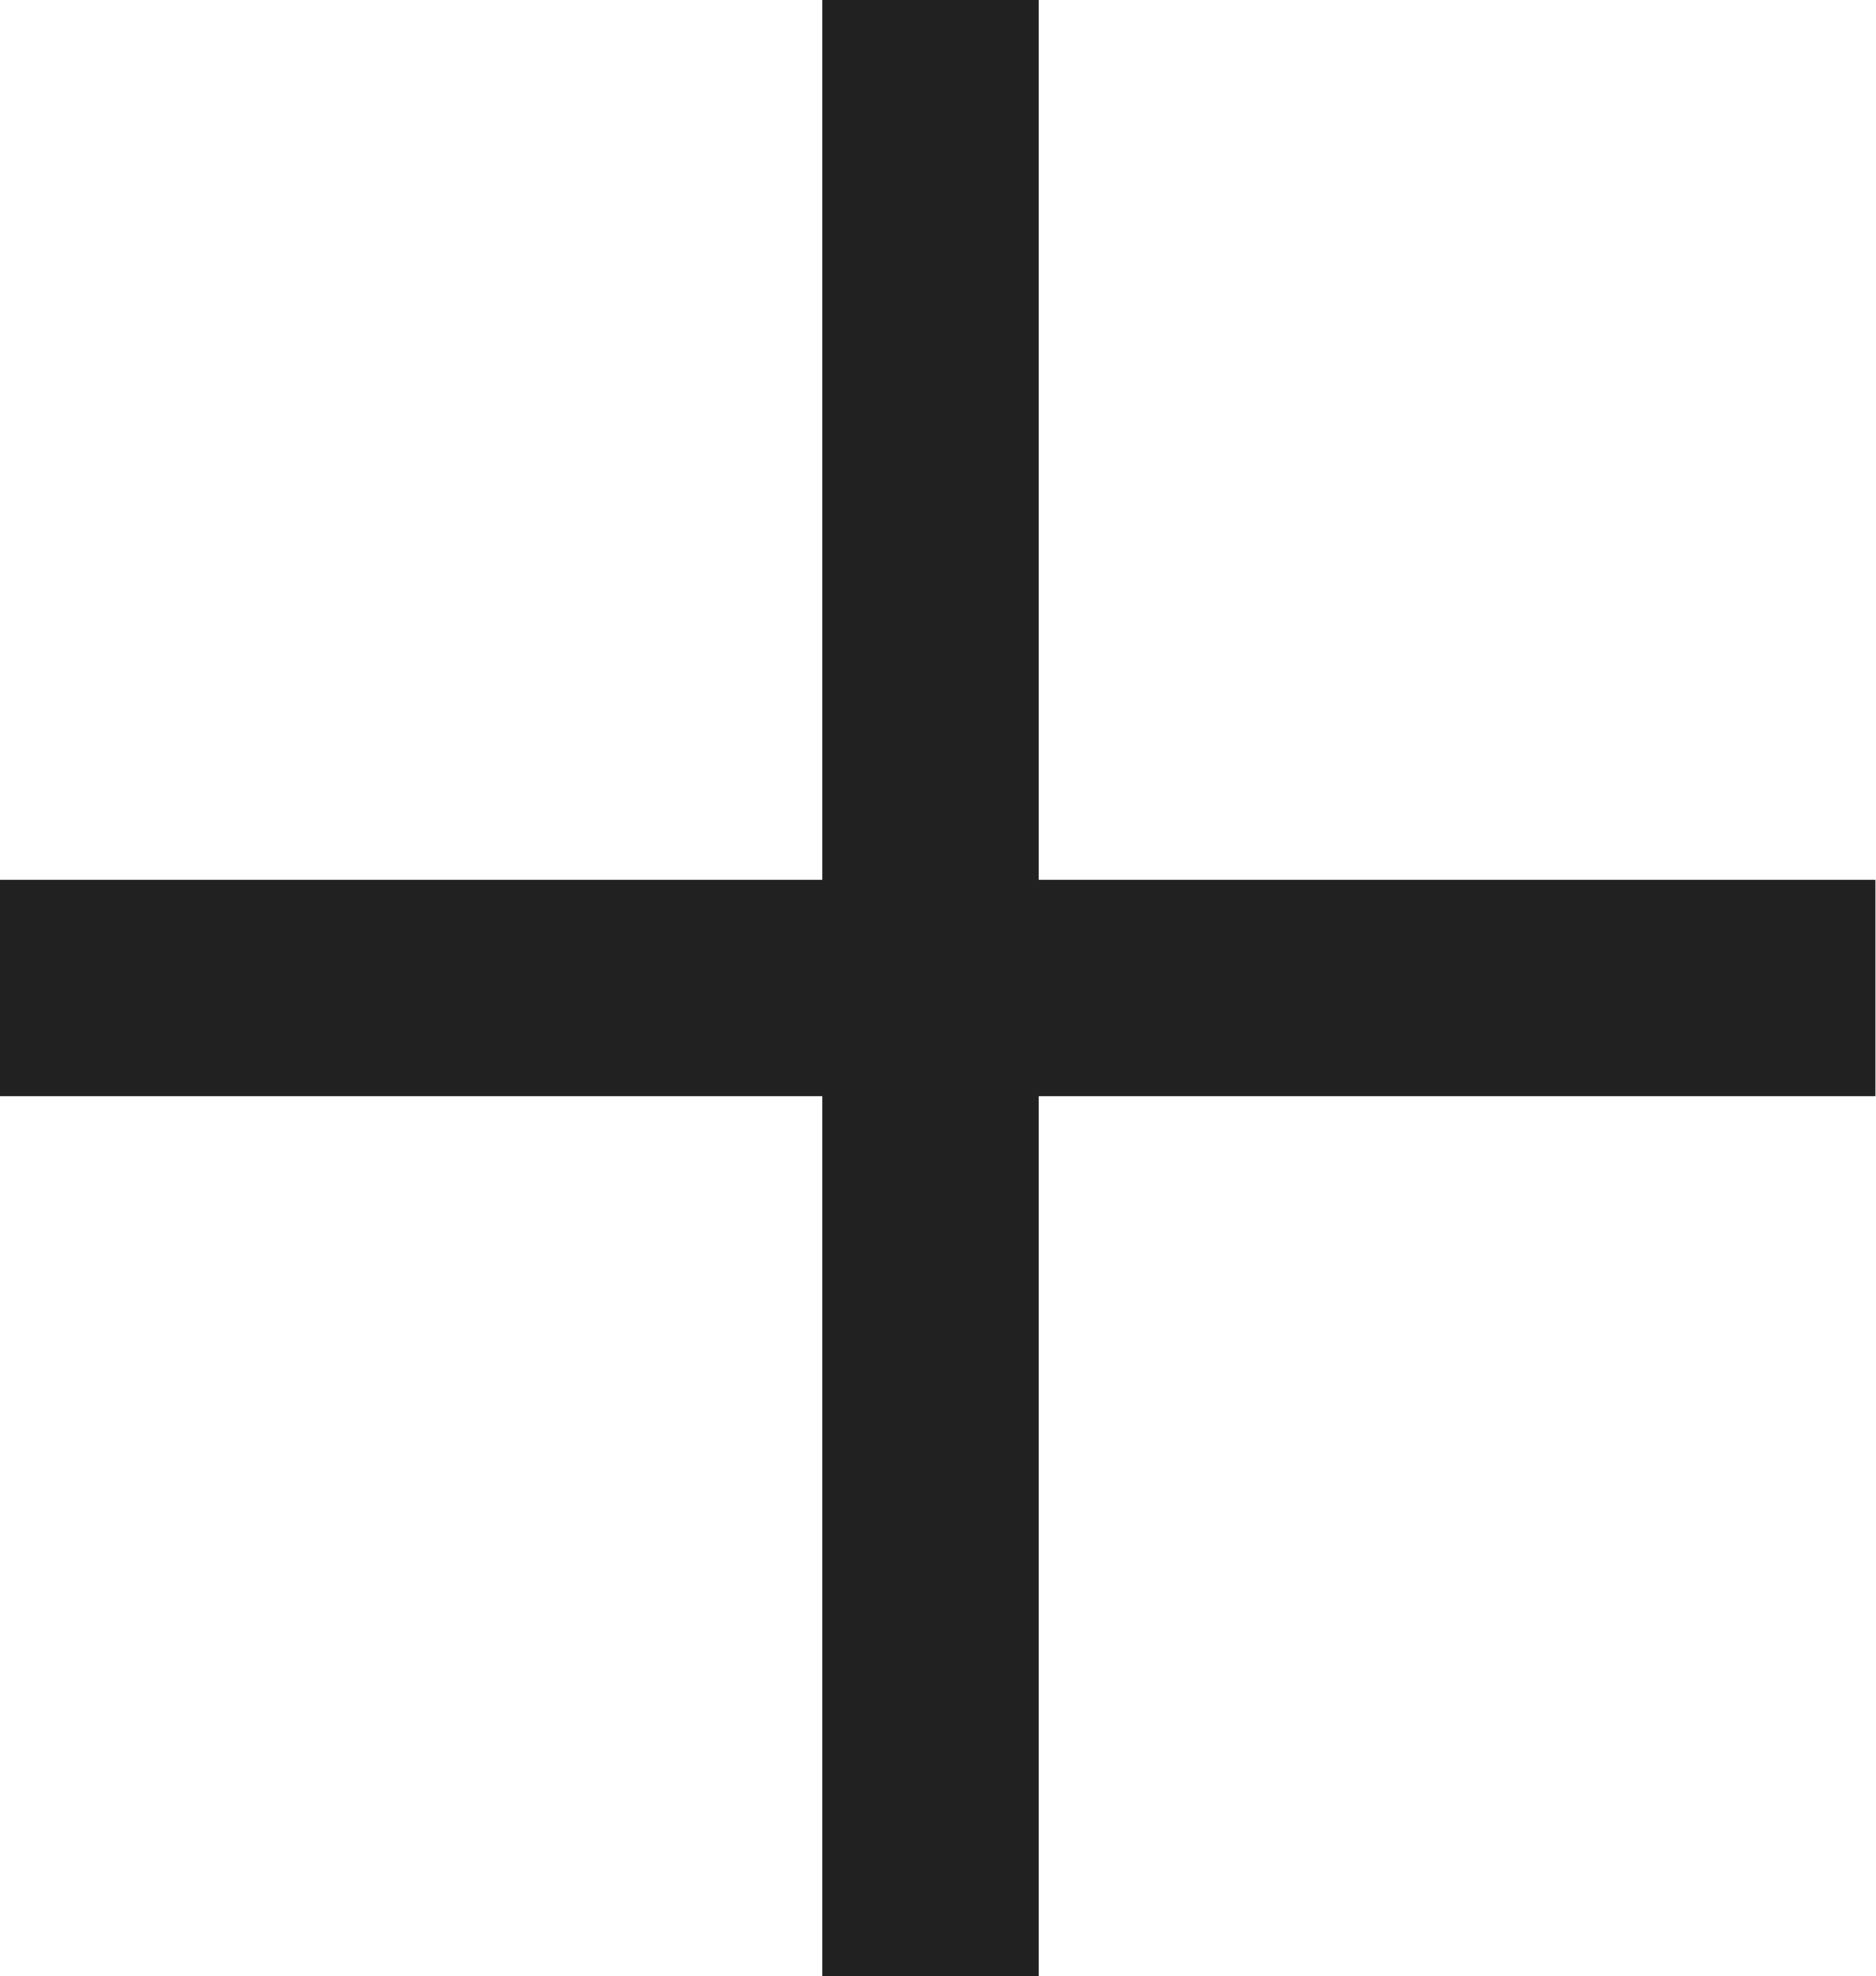
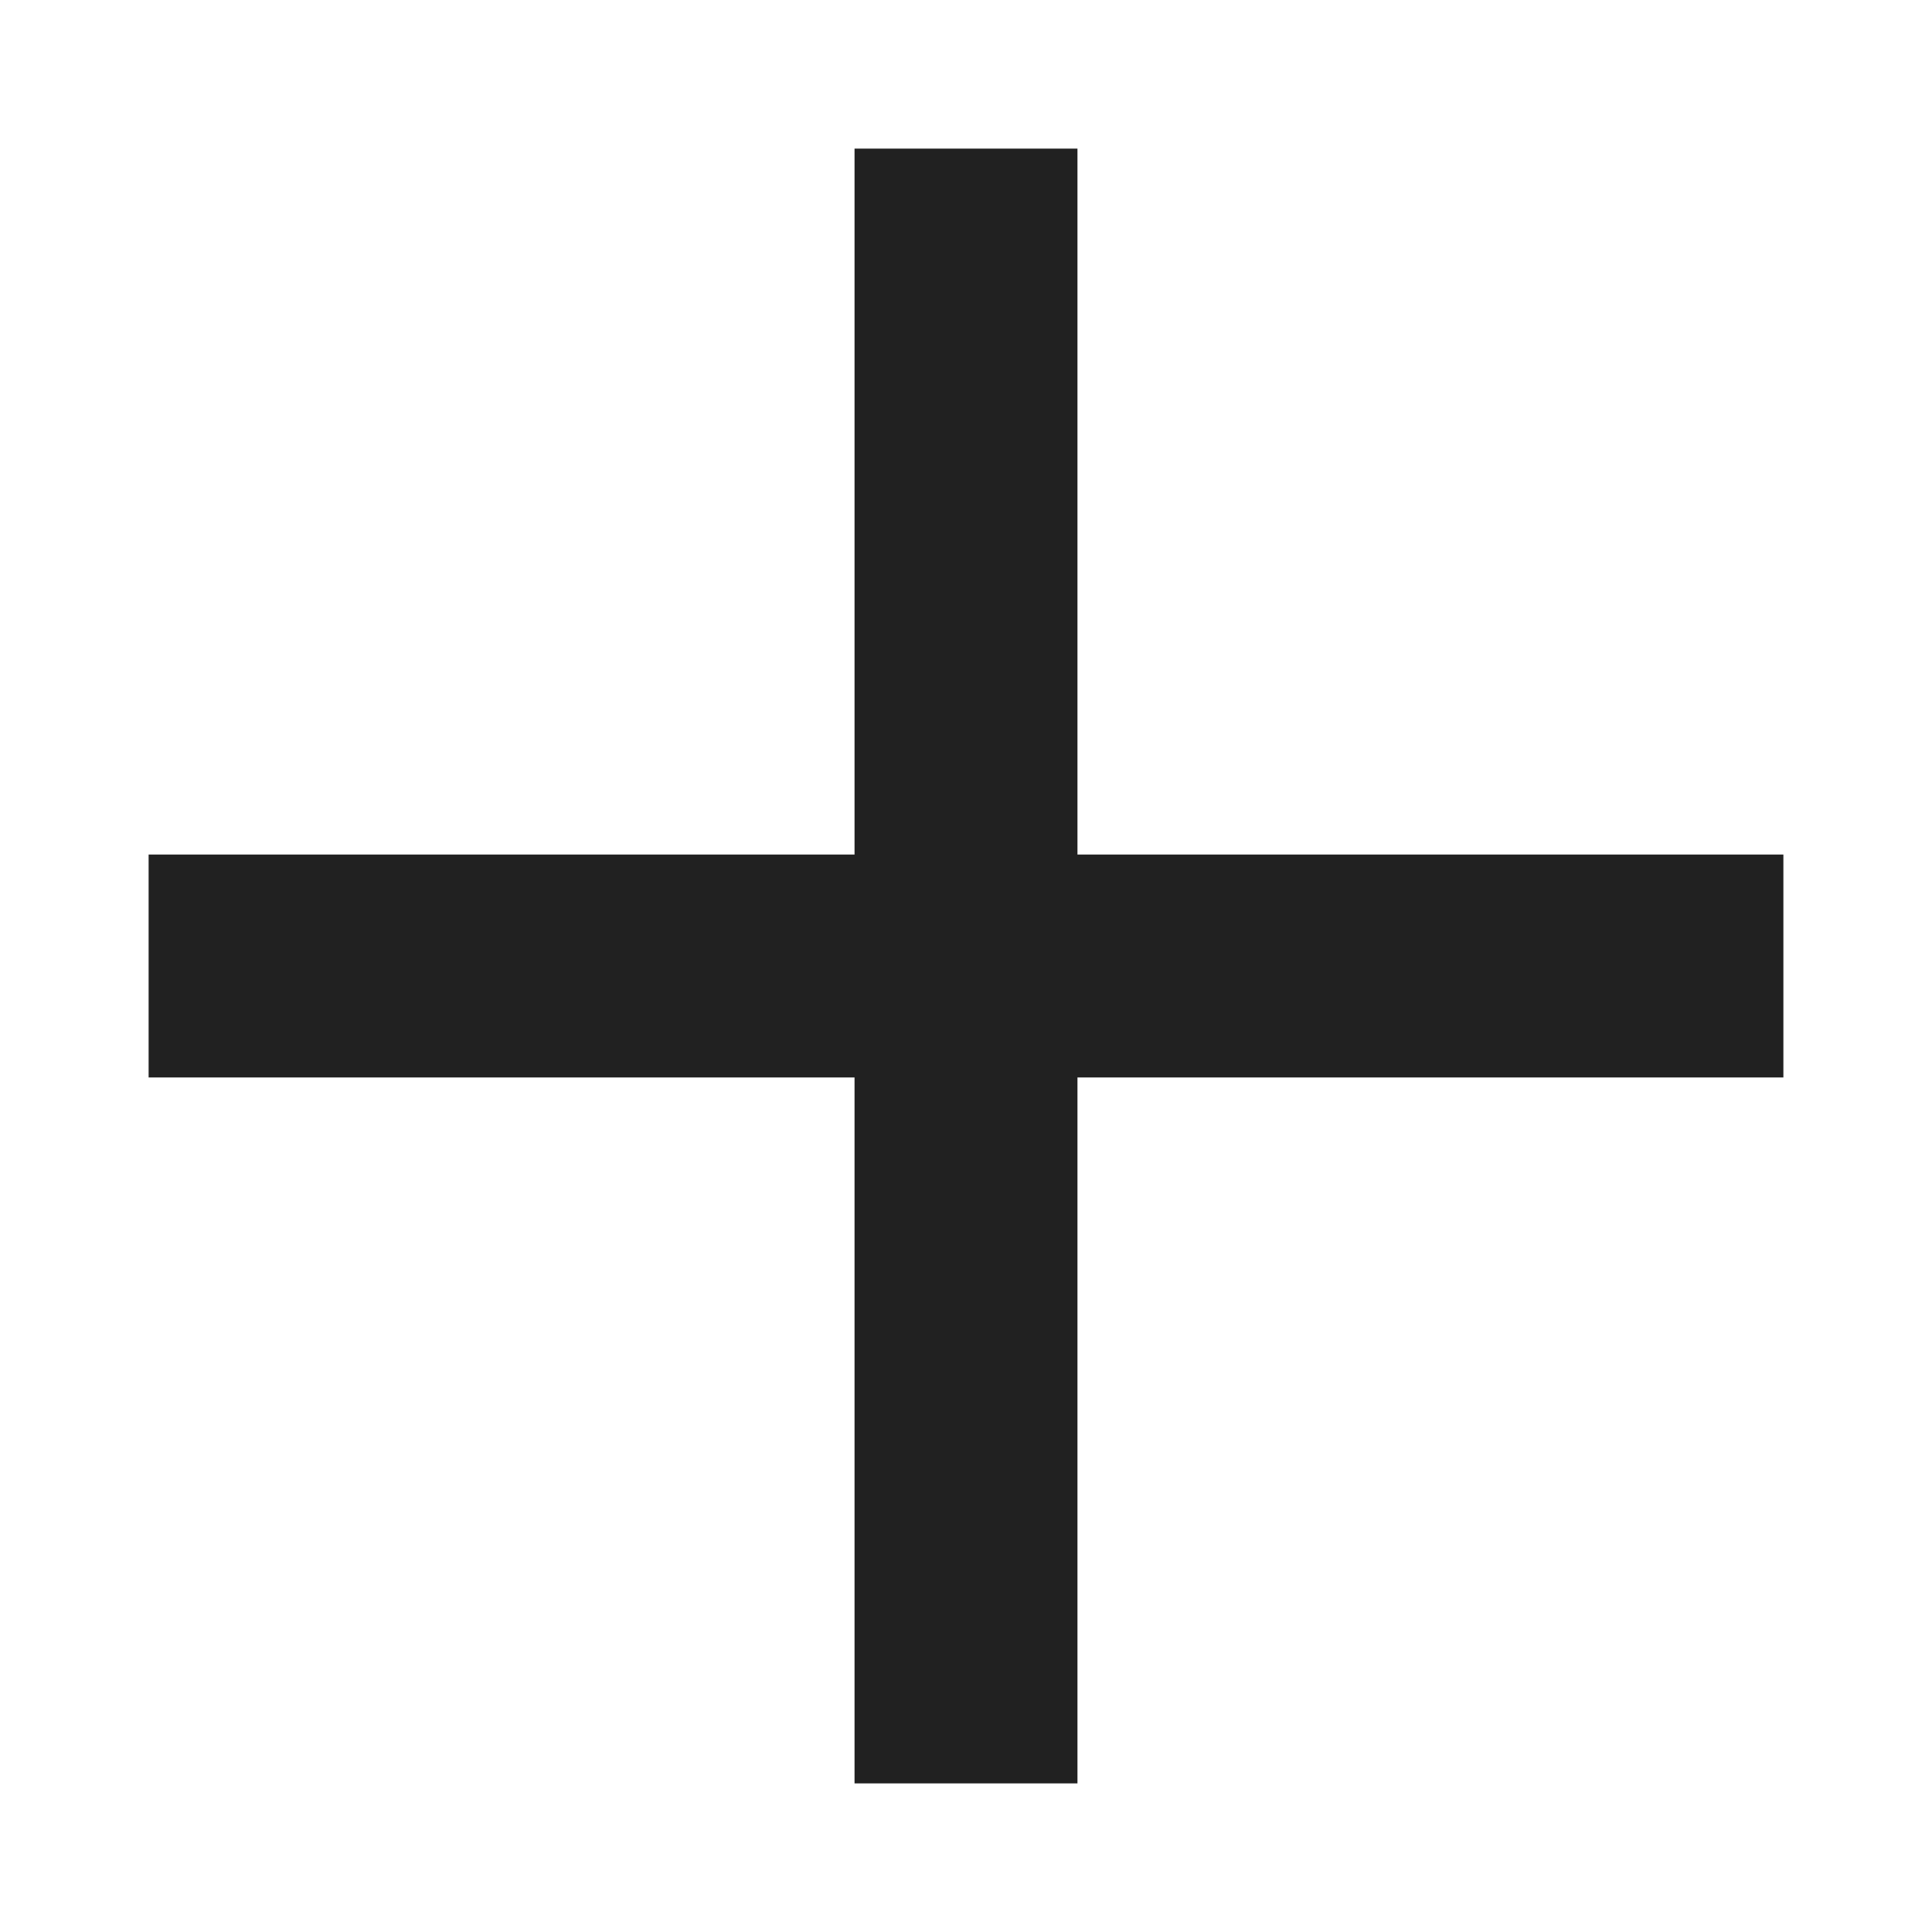
- <svg xmlns="http://www.w3.org/2000/svg" version="1.1" id="Réteg_1" x="0px" y="0px" viewBox="0 0 13 13.7" style="enable-background:new 0 0 13 13.7;" xml:space="preserve">
-   <style type="text/css">
- 	.st0{fill:#212121;}
- </style>
-   <polygon class="st0" points="13,6.1 7.2,6.1 7.2,0 5.7,0 5.7,6.1 0,6.1 0,7.6 5.7,7.6 5.7,13.7 7.2,13.7 7.2,7.6 13,7.6 " />
+ <svg xmlns="http://www.w3.org/2000/svg" id="Réteg_1" version="1.1" viewBox="0 0 13 13">
+   <defs>
+     <style>
+       .st0 {
+         fill: none;
+       }
+ 
+       .st1 {
+         fill: #212121;
+       }
+     </style>
+   </defs>
+   <rect class="st1" x="1" y="5.75" width="11" height="1.5" />
+   <rect class="st1" x="5.75" y="1" width="1.5" height="11" />
+   <polygon class="st0" points="13 13 0 13 0 0 12.98 .02 13 13" />
</svg>
